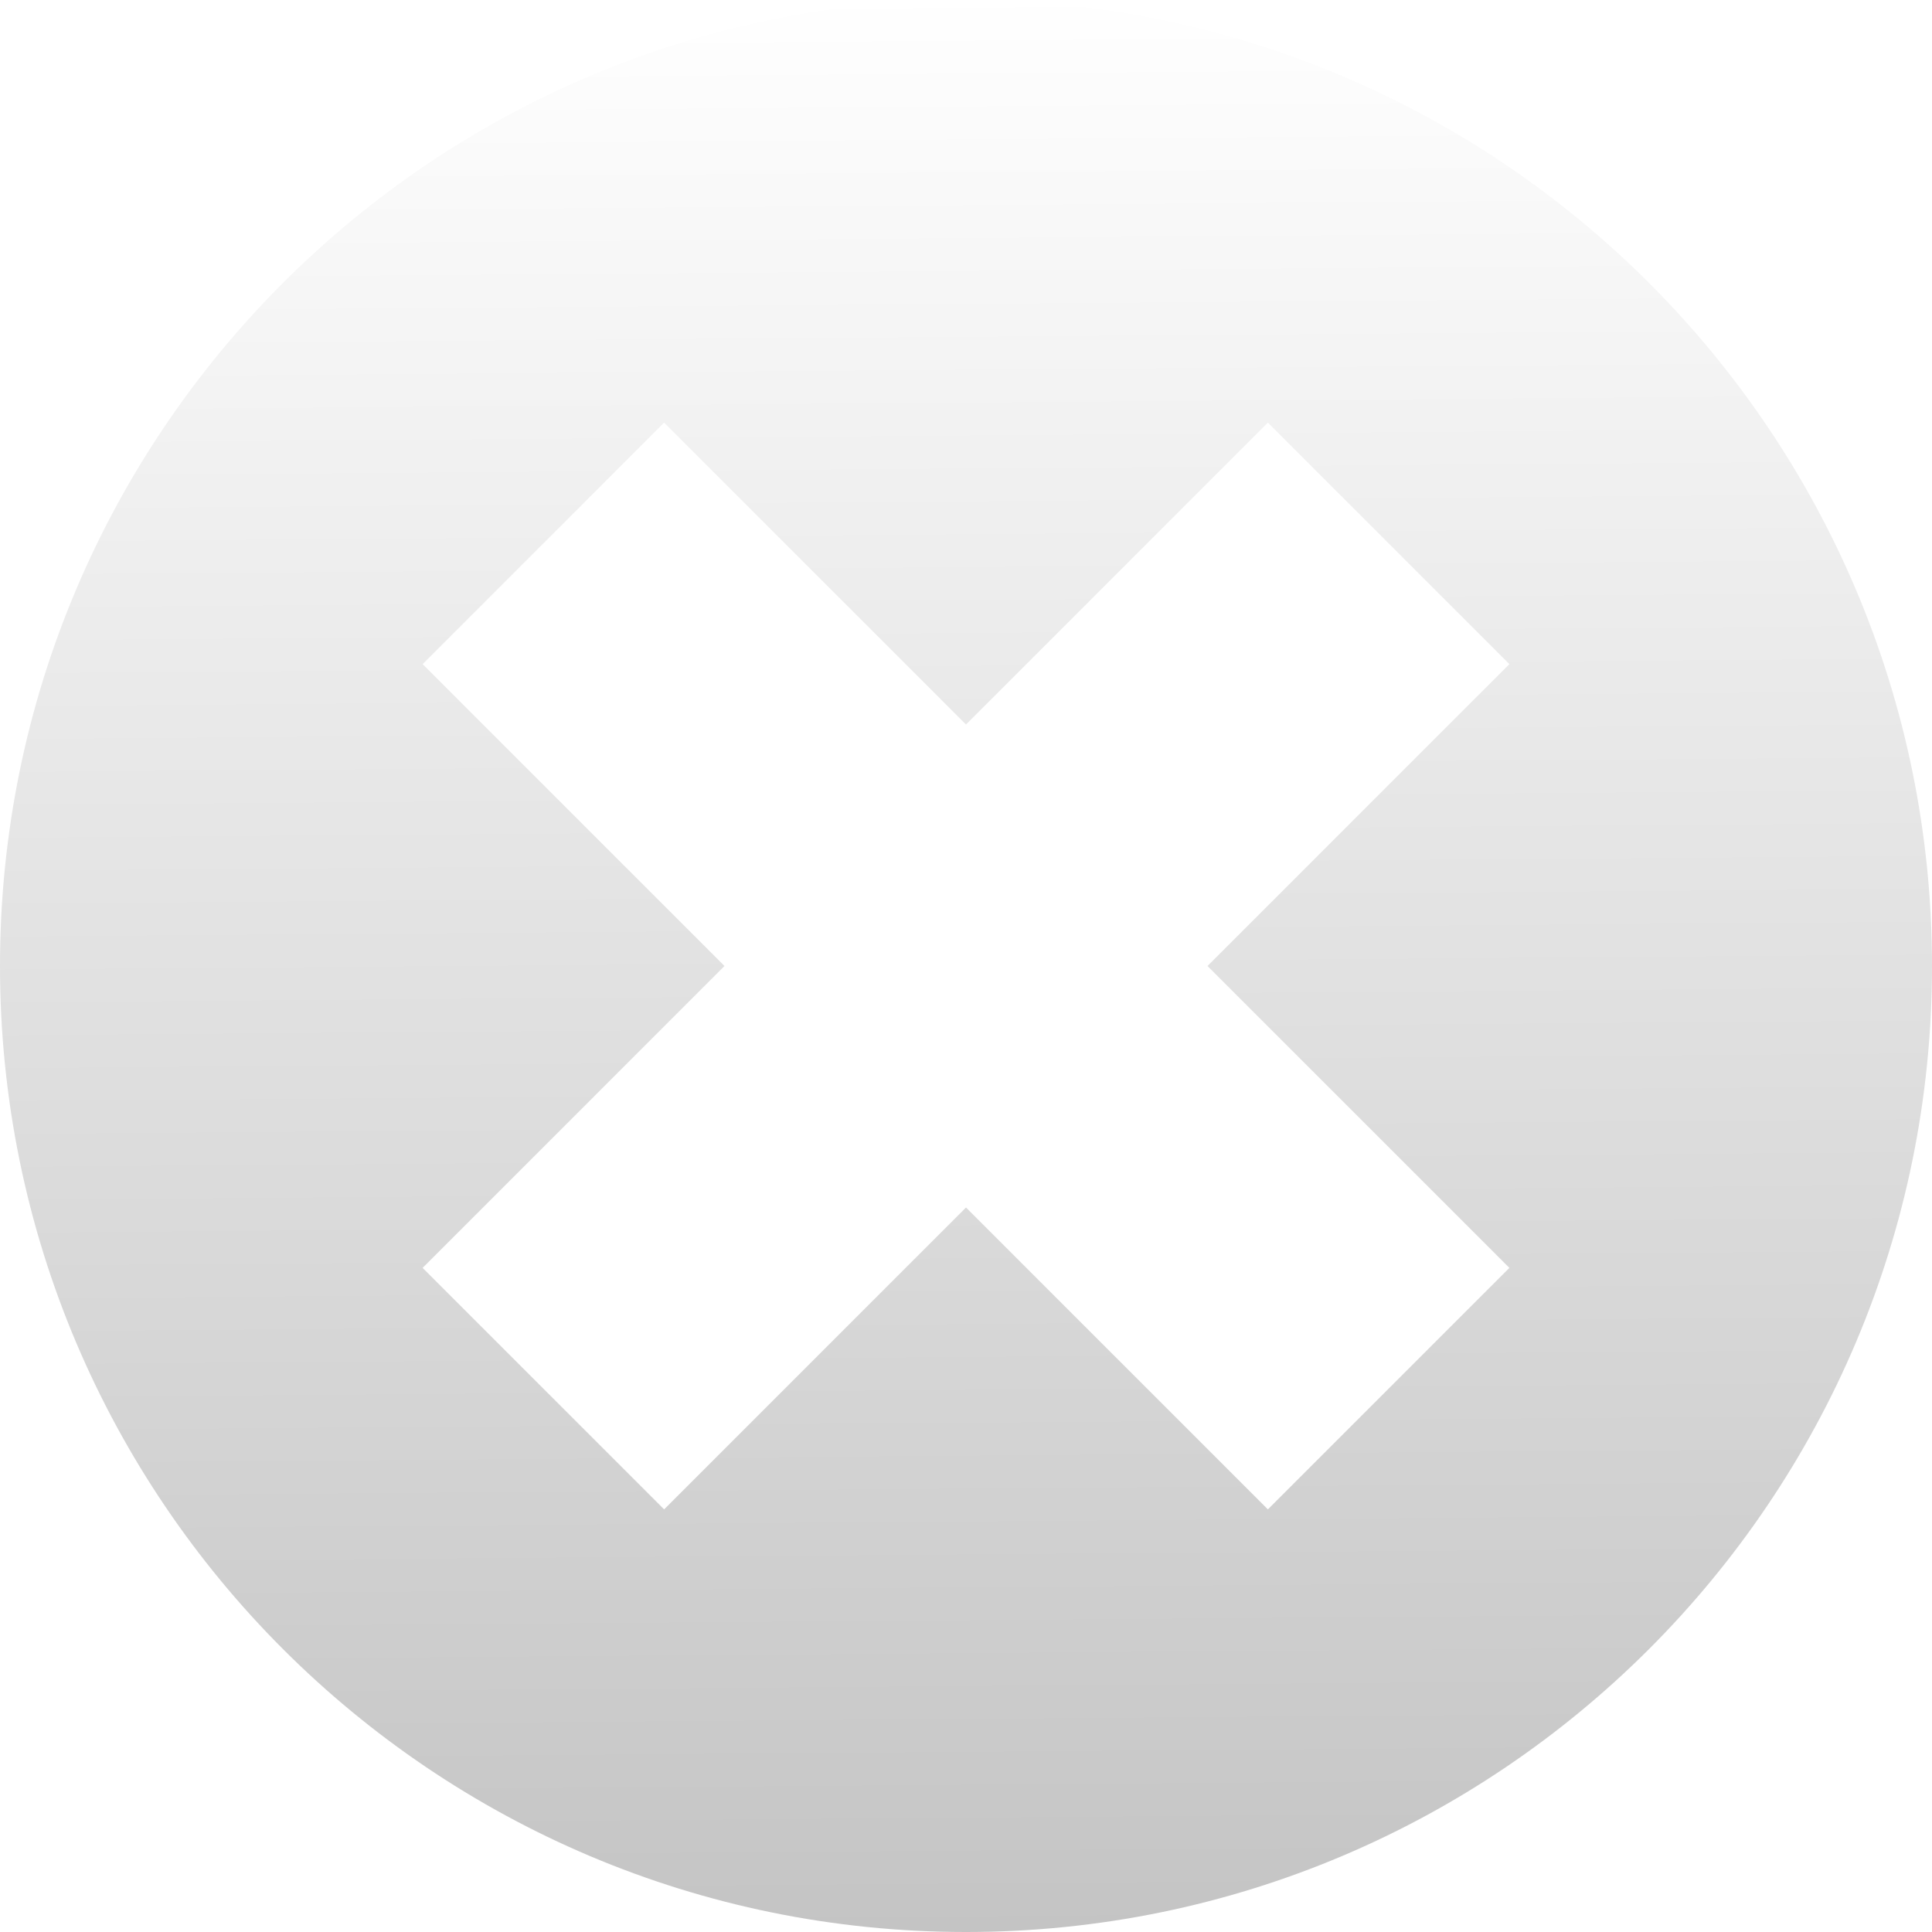
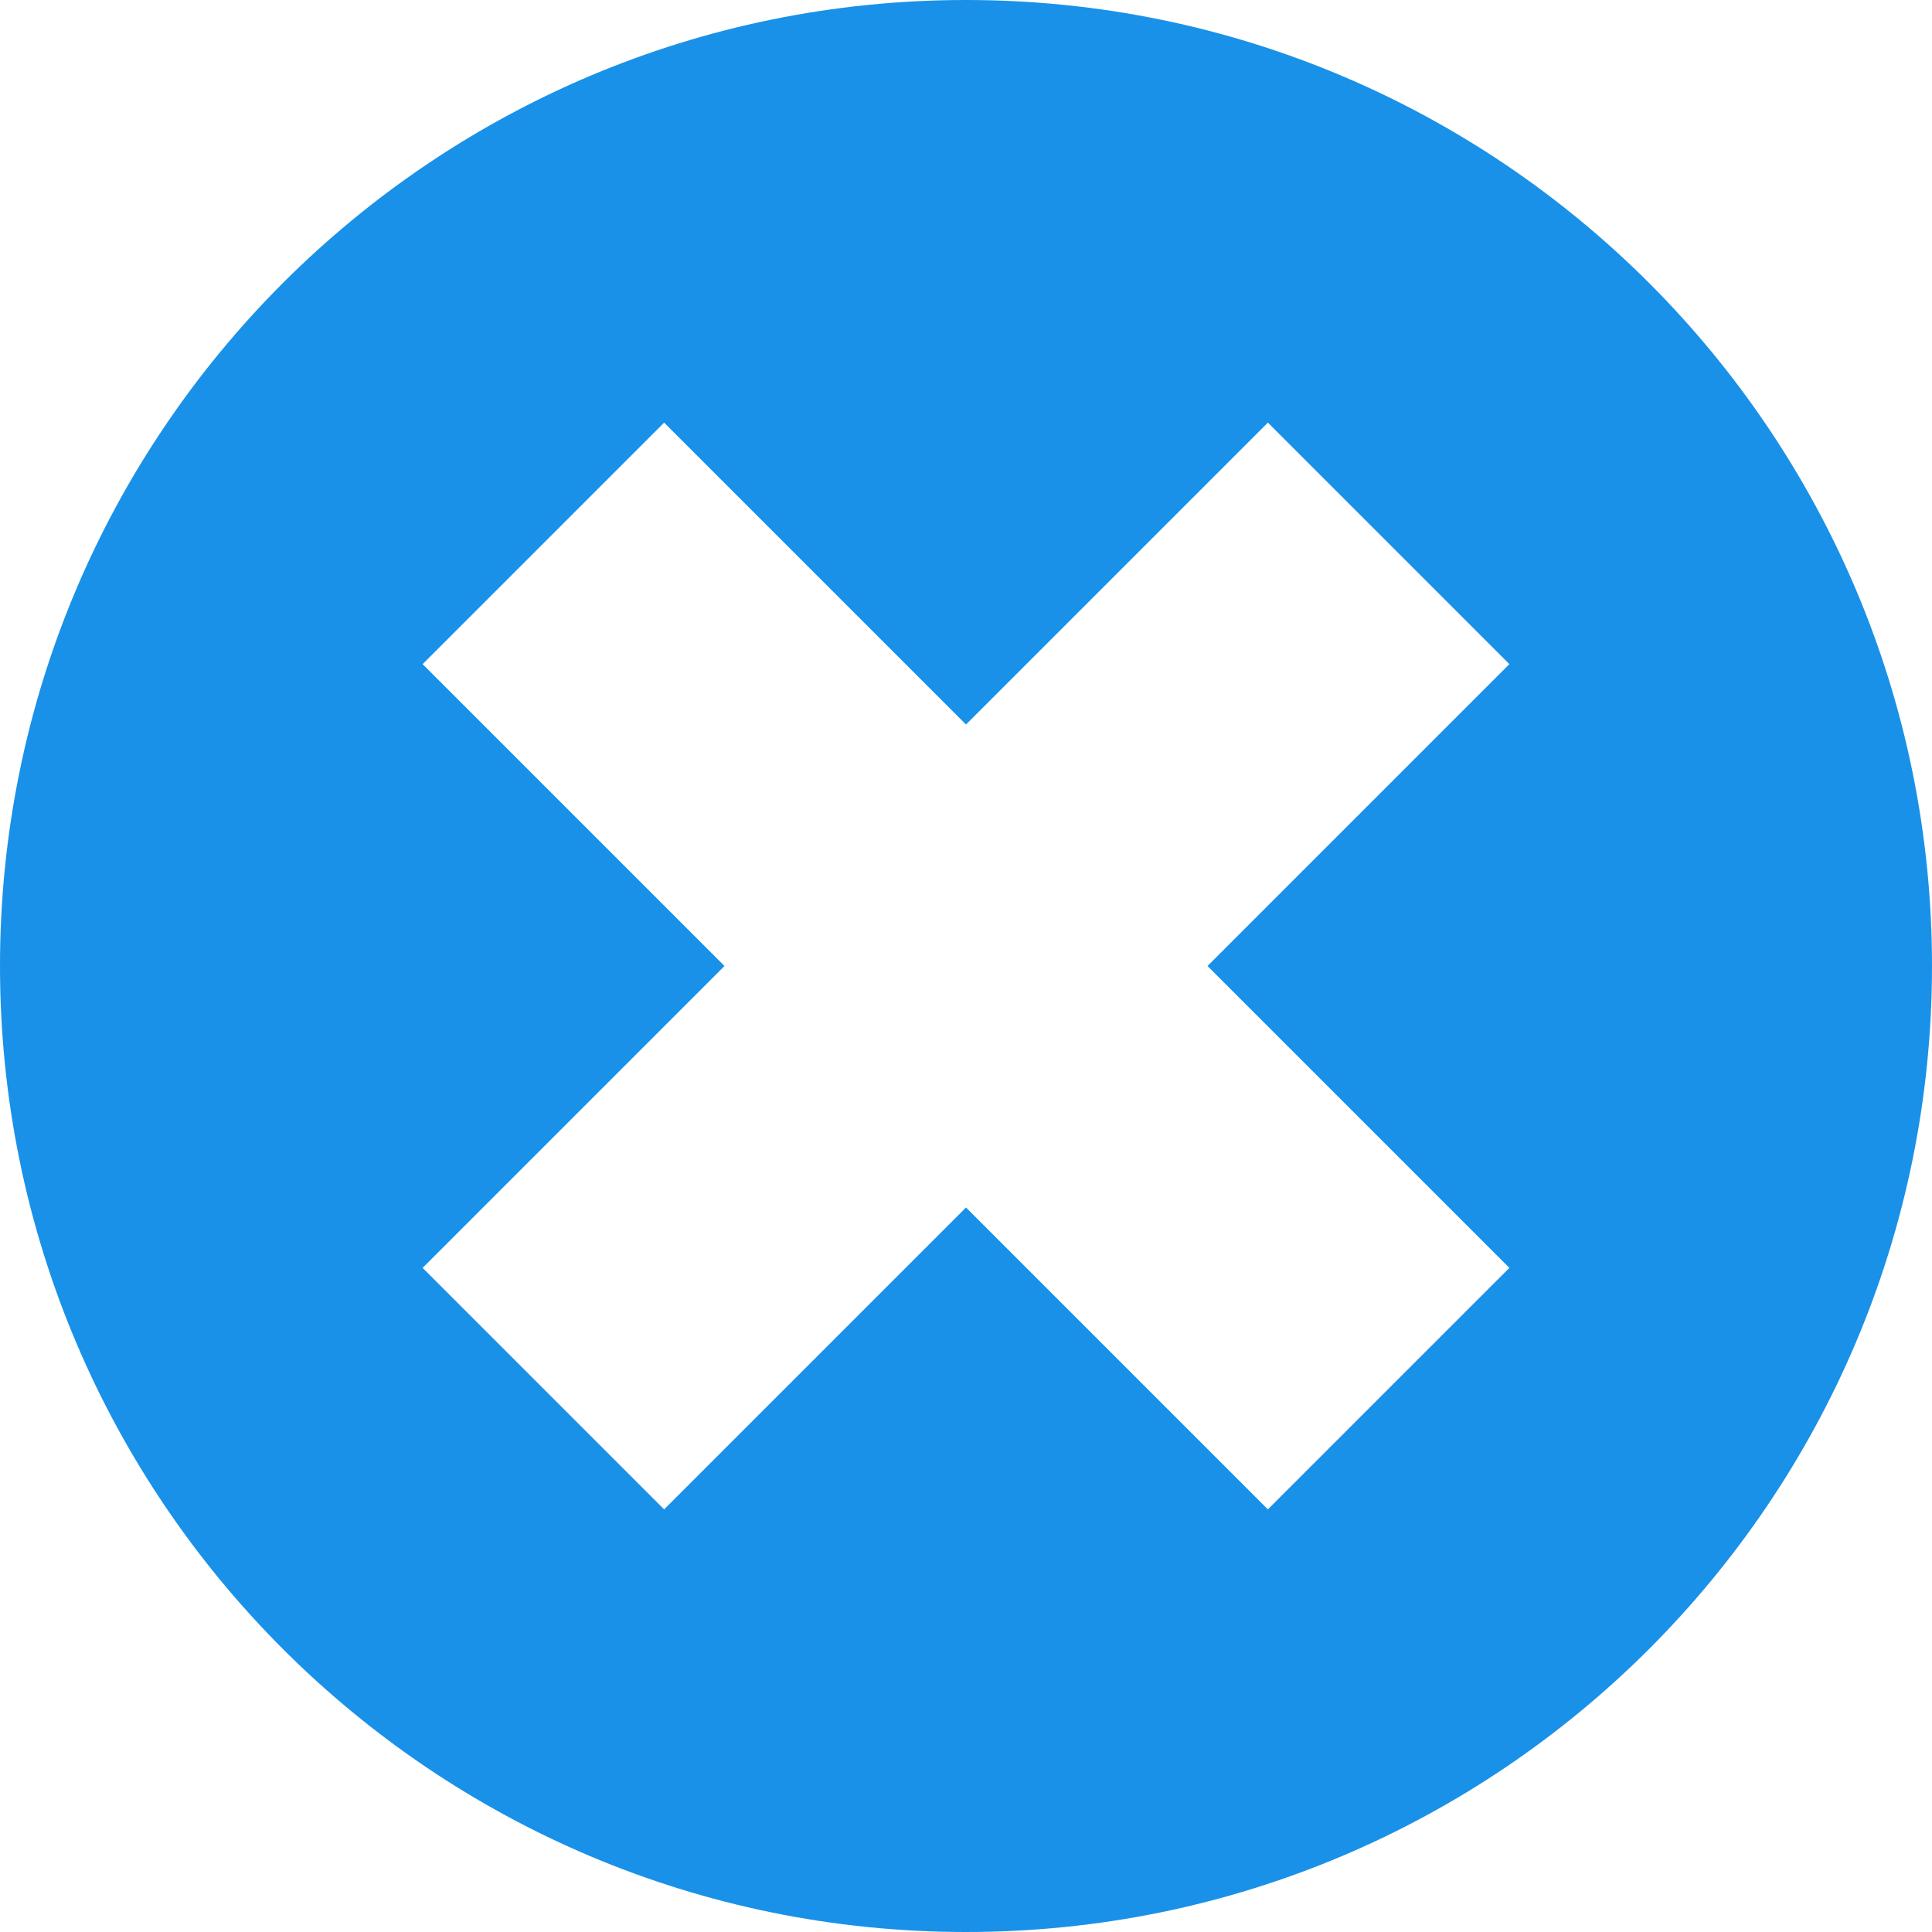
- <svg xmlns="http://www.w3.org/2000/svg" xmlns:xlink="http://www.w3.org/1999/xlink" version="1.1" id="Foreground" x="0px" y="0px" width="16px" height="16px" viewBox="0 0 16 16" enable-background="new 0 0 16 16" xml:space="preserve">
+ <svg xmlns="http://www.w3.org/2000/svg" version="1.1" id="Foreground" x="0px" y="0px" width="16px" height="16px" viewBox="0 0 16 16" enable-background="new 0 0 16 16" xml:space="preserve">
  <defs id="defs2397">
    <linearGradient id="linearGradient3173">
      <stop style="stop-color:#c4c4c4;stop-opacity:1;" offset="0" id="stop3175" />
      <stop style="stop-color:#ffffff;stop-opacity:1;" offset="1" id="stop3177" />
    </linearGradient>
-     <linearGradient xlink:href="#linearGradient3173" id="linearGradient3179" x1="7.844" y1="16" x2="7.72" y2="-0.062" gradientUnits="userSpaceOnUse" />
  </defs>
-   <path fill-rule="evenodd" clip-rule="evenodd" d="M10.5,3.5l2,2L10,8l2.5,2.5l-2,2L8,10l-2.5,2.5l-2-2L6,8L3.5,5.5l2-2L8,6L10.5,3.5  z M0,8c0-4.418,3.582-8,8-8s8,3.582,8,8s-3.582,8-8,8S0,12.418,0,8z" id="path2394" style="fill-opacity:1;fill:url(#linearGradient3179)" />
+   <path fill-rule="evenodd" clip-rule="evenodd" d="M10.5,3.5l2,2L10,8l2.5,2.5l-2,2L8,10l-2.5,2.5l-2-2L6,8L3.5,5.5l2-2L8,6L10.5,3.5  z M0,8c0-4.418,3.582-8,8-8s8,3.582,8,8s-3.582,8-8,8S0,12.418,0,8z" id="path2394" style="fill-opacity:1;fill:#1991e8" />
</svg>
